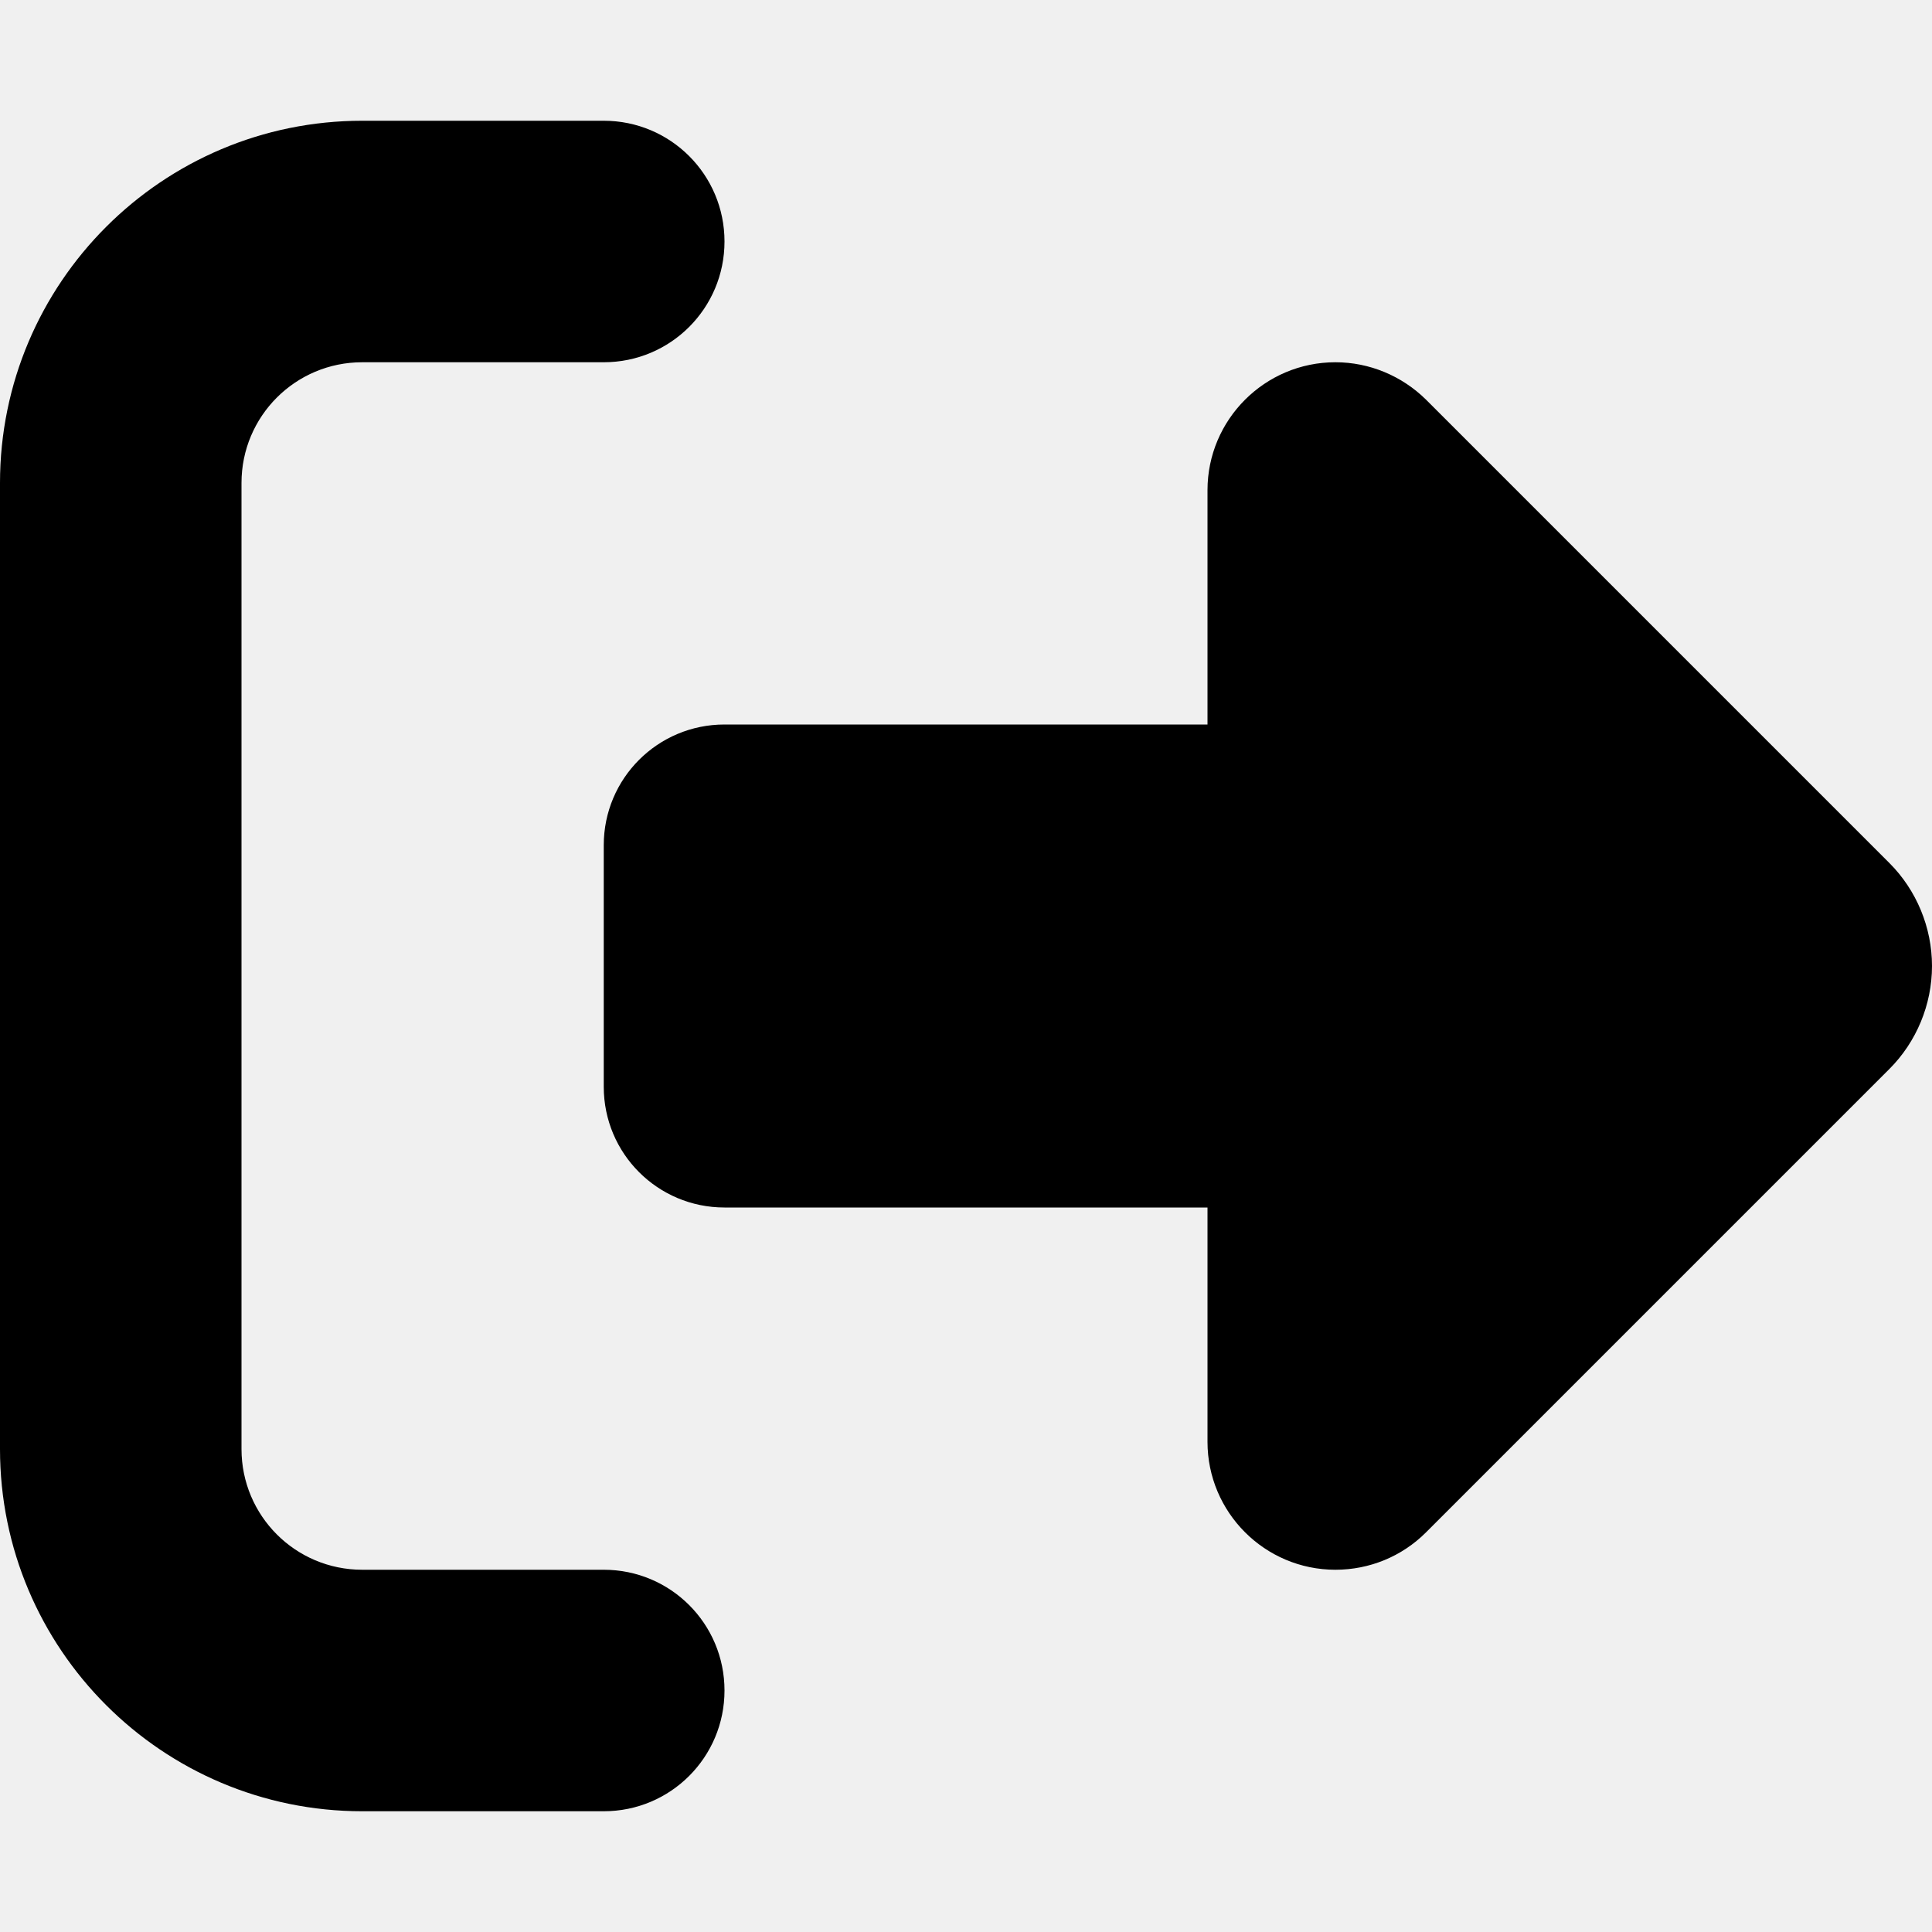
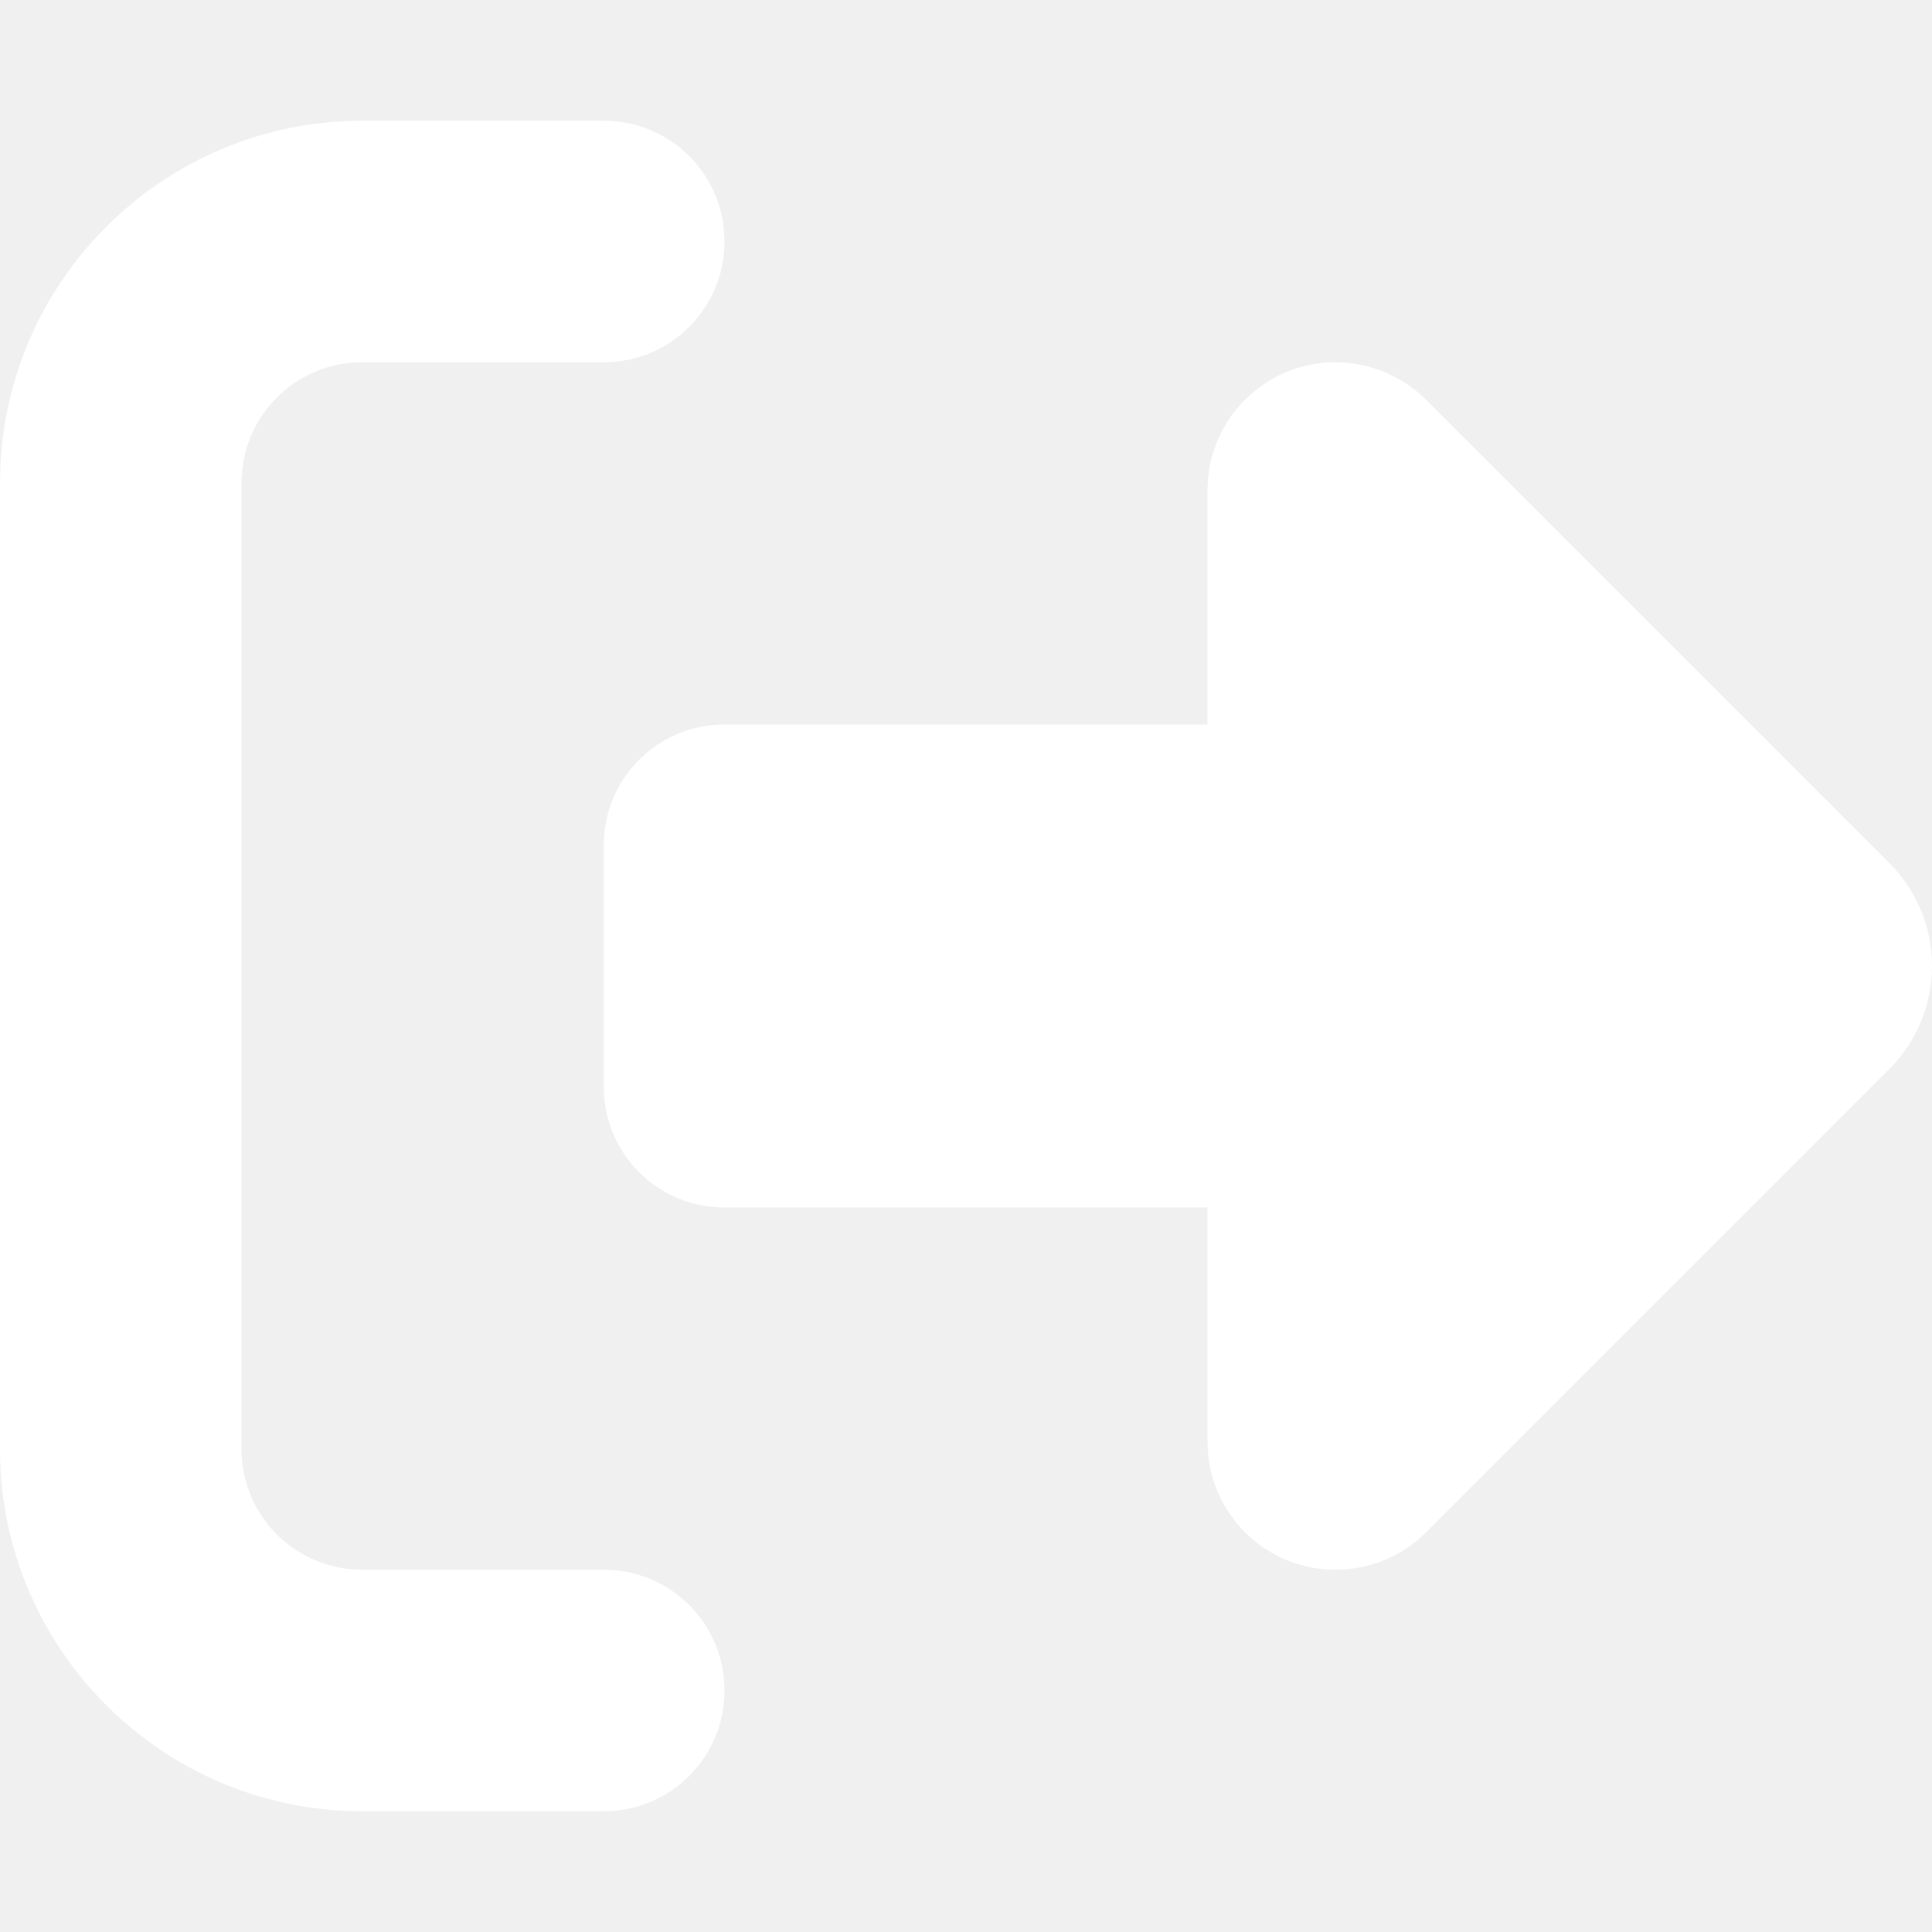
- <svg xmlns="http://www.w3.org/2000/svg" viewBox="0 0 512 512">
-   <path d="M377.9 105.9L500.7 228.7c7.2 7.2 11.3 17.1 11.3 27.3s-4.1 20.1-11.3 27.3L377.9 406.1c-6.4 6.4-15 9.9-24 9.9c-18.7 0-33.9-15.2-33.9-33.9l0-62.1-128 0c-17.7 0-32-14.3-32-32l0-64c0-17.7 14.3-32 32-32l128 0 0-62.1c0-18.7 15.2-33.9 33.9-33.9c9 0 17.6 3.6 24 9.9zM160 96L96 96c-17.7 0-32 14.3-32 32l0 256c0 17.7 14.3 32 32 32l64 0c17.7 0 32 14.3 32 32s-14.3 32-32 32l-64 0c-53 0-96-43-96-96L0 128C0 75 43 32 96 32l64 0c17.7 0 32 14.3 32 32s-14.3 32-32 32z" />
+ <svg xmlns="http://www.w3.org/2000/svg" width="24" height="24" viewBox="0 0 24 24" fill="none">
+   <path d="M17.714 4.964L23.47 10.72C23.808 11.058 24 11.522 24 12C24 12.478 23.808 12.942 23.47 13.28L17.714 19.036C17.414 19.336 17.011 19.5 16.589 19.5C15.713 19.5 15 18.788 15 17.911V15H9C8.17 15 7.5 14.33 7.5 13.5V10.5C7.5 9.67 8.17 9 9 9H15V6.089C15 5.213 15.713 4.5 16.589 4.5C17.011 4.5 17.414 4.669 17.714 4.964ZM7.5 4.5H4.5C3.67 4.5 3 5.17 3 6V18C3 18.83 3.67 19.5 4.5 19.5H7.5C8.33 19.5 9 20.17 9 21C9 21.83 8.33 22.5 7.5 22.5H4.5C2.016 22.5 0 20.484 0 18V6C0 3.516 2.016 1.5 4.5 1.5H7.5C8.33 1.5 9 2.17 9 3C9 3.83 8.33 4.5 7.5 4.5Z" fill="white" />
</svg>
